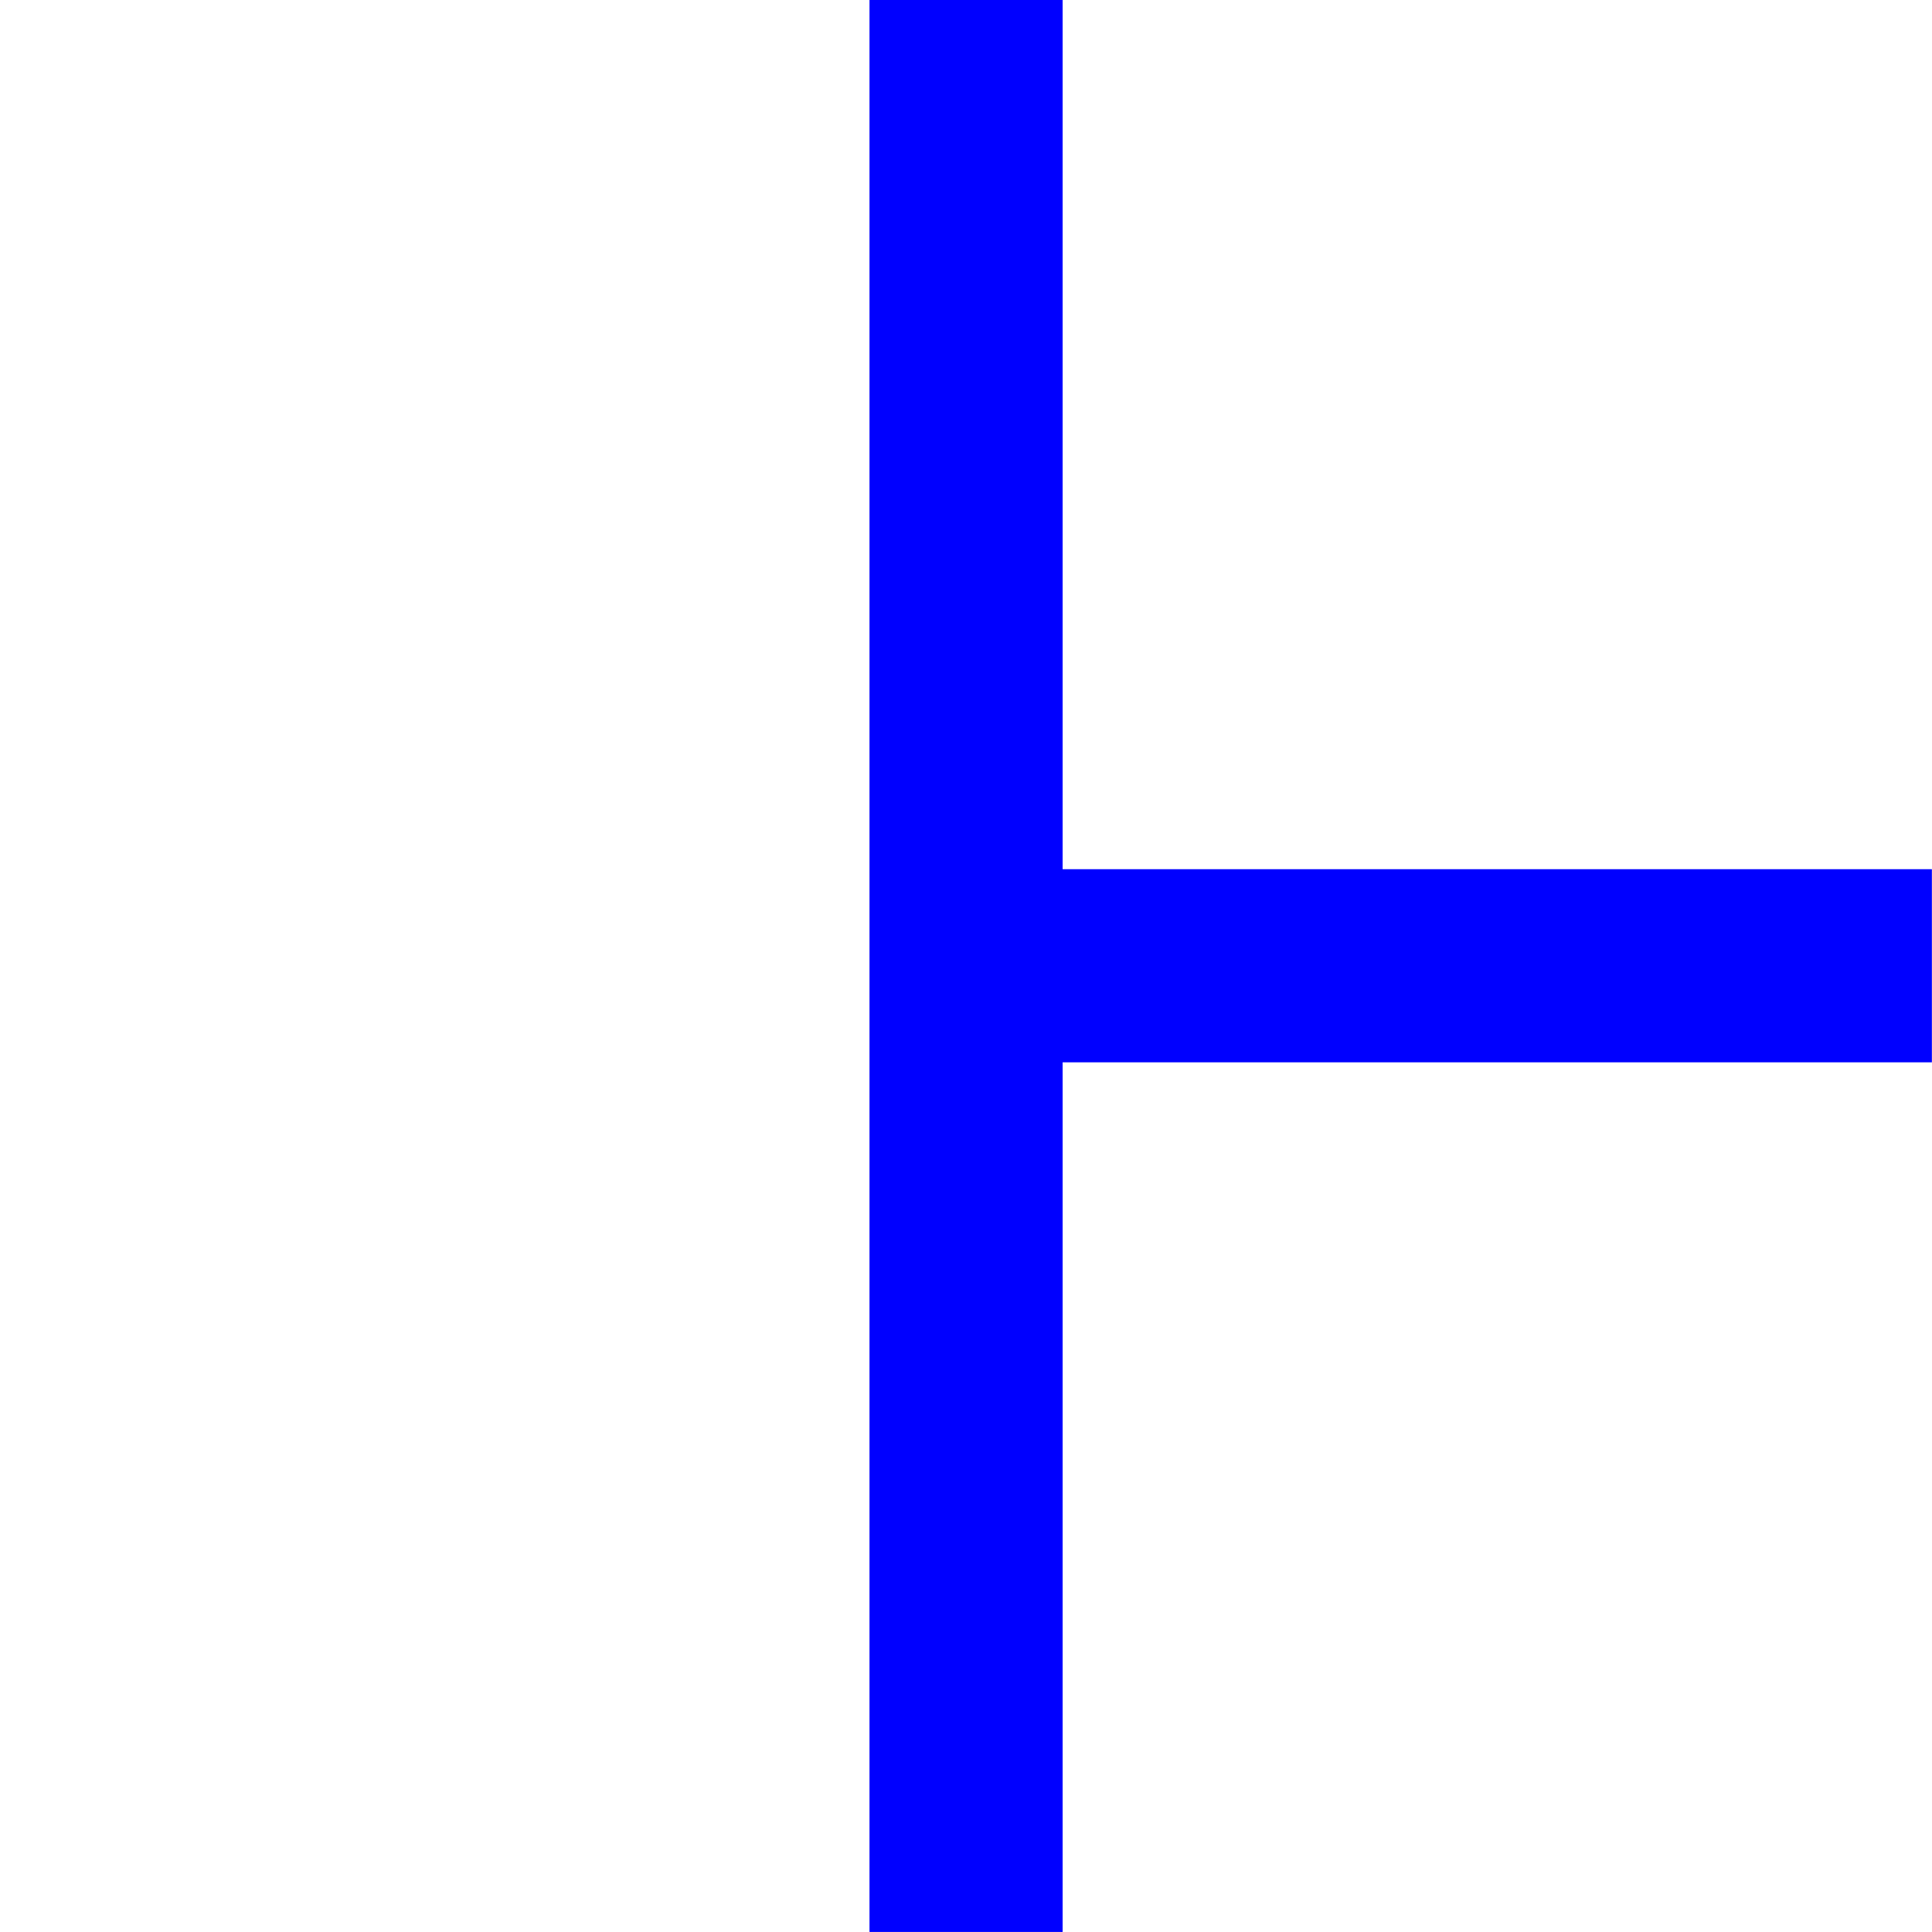
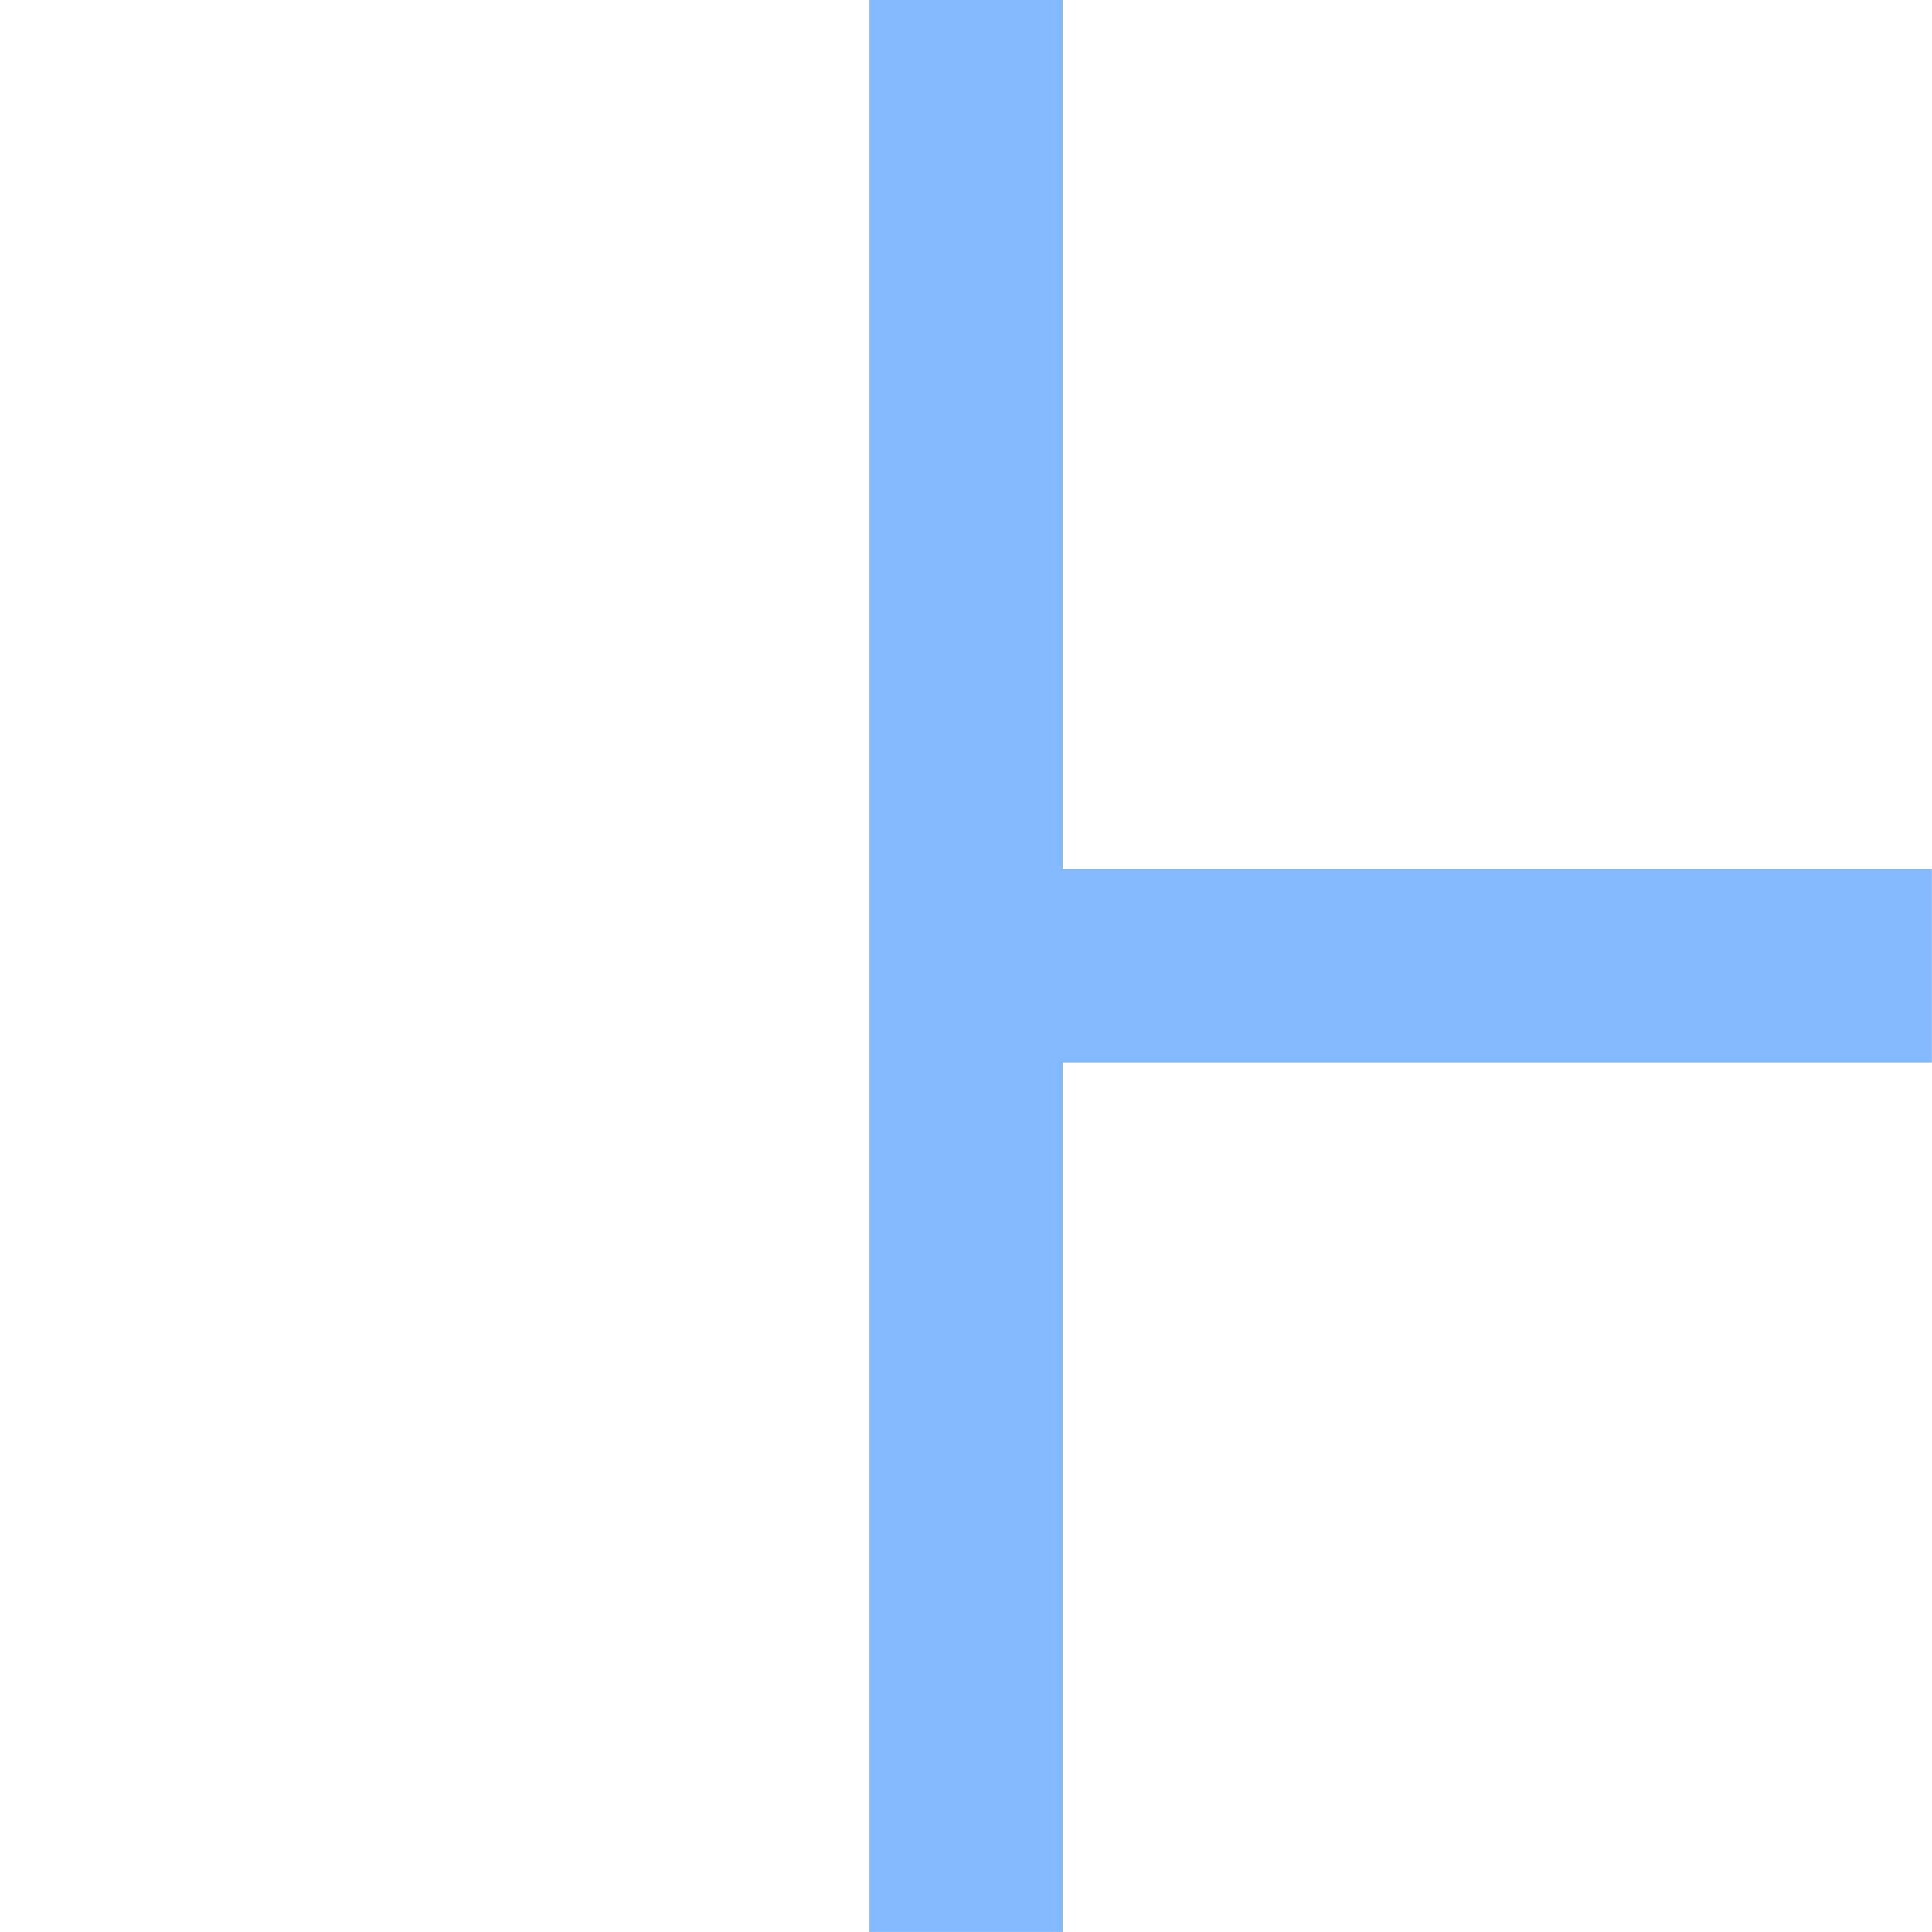
<svg xmlns="http://www.w3.org/2000/svg" width="20" height="20" viewBox="0 0 5.292 5.292" version="1.1" id="svg8">
  <defs id="defs2" />
  <g id="layer1" transform="translate(0,-291.7083)">
    <path style="opacity:1;fill:#ffc107;fill-opacity:1;stroke:none;stroke-width:0.386;stroke-miterlimit:4;stroke-dasharray:none;stroke-opacity:1" d="m 50.206,401.677 c 110.217,0.713 55.109,0.356 0,0 z" id="rect997" />
    <g id="layer1-5" transform="translate(-49.82829,-54.46449)">
      <g id="g839" transform="translate(45.59496,51.81866)">
-         <rect style="opacity:1;fill:#0000ff;fill-opacity:1;stroke:none;stroke-width:1.673;stroke-linecap:round;stroke-linejoin:round;stroke-miterlimit:4;stroke-dasharray:none;stroke-dashoffset:0;stroke-opacity:1" id="rect834" width="0.529" height="5.292" x="-7.144" y="294.354" transform="scale(-1,1)" />
-         <rect style="fill:#0000ff;fill-opacity:1;stroke:none;stroke-width:0.986;stroke-linecap:round;stroke-linejoin:round" id="rect847" width="2.646" height="0.529" x="6.879" y="296.735" />
+         <rect style="opacity:1;fill:#83b9ff;fill-opacity:1;stroke:none;stroke-width:1.673;stroke-linecap:round;stroke-linejoin:round;stroke-miterlimit:4;stroke-dasharray:none;stroke-dashoffset:0;stroke-opacity:1" id="rect834" width="0.529" height="5.292" x="-7.144" y="294.354" transform="scale(-1,1)" />
+         <rect style="fill:#83b9ff;fill-opacity:1;stroke:none;stroke-width:0.986;stroke-linecap:round;stroke-linejoin:round" id="rect847" width="2.646" height="0.529" x="6.879" y="296.735" />
      </g>
    </g>
  </g>
</svg>
